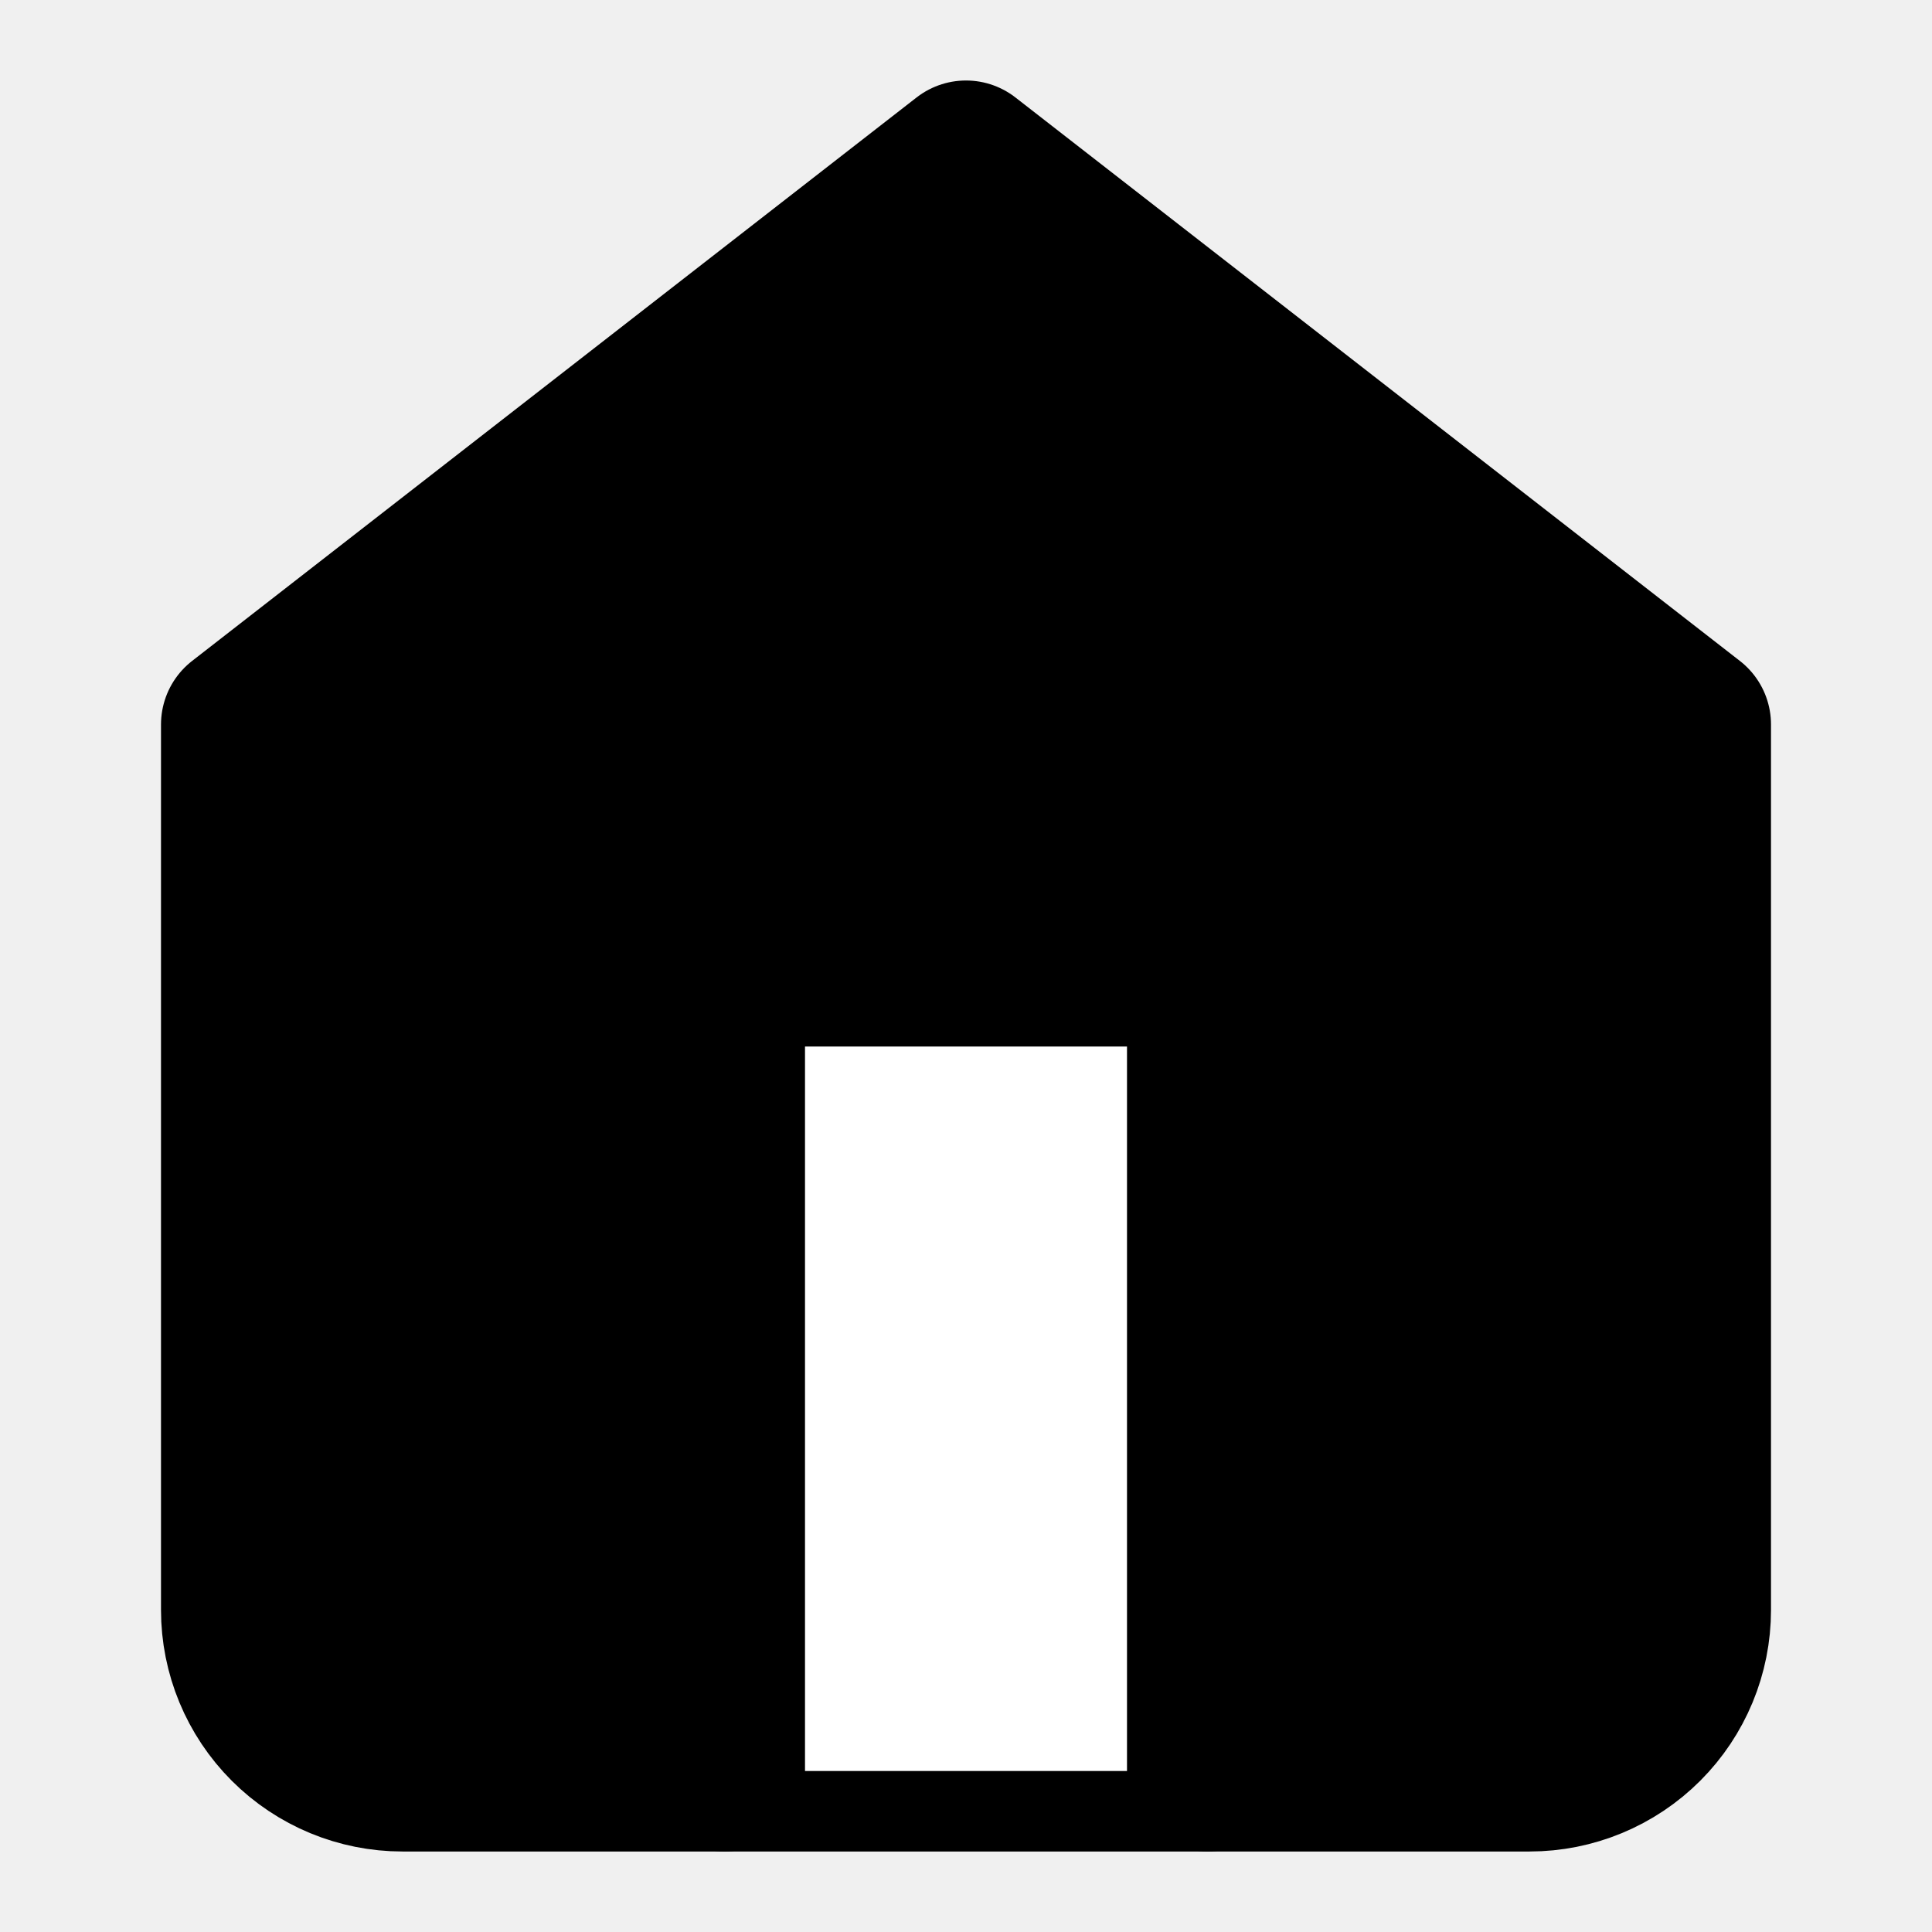
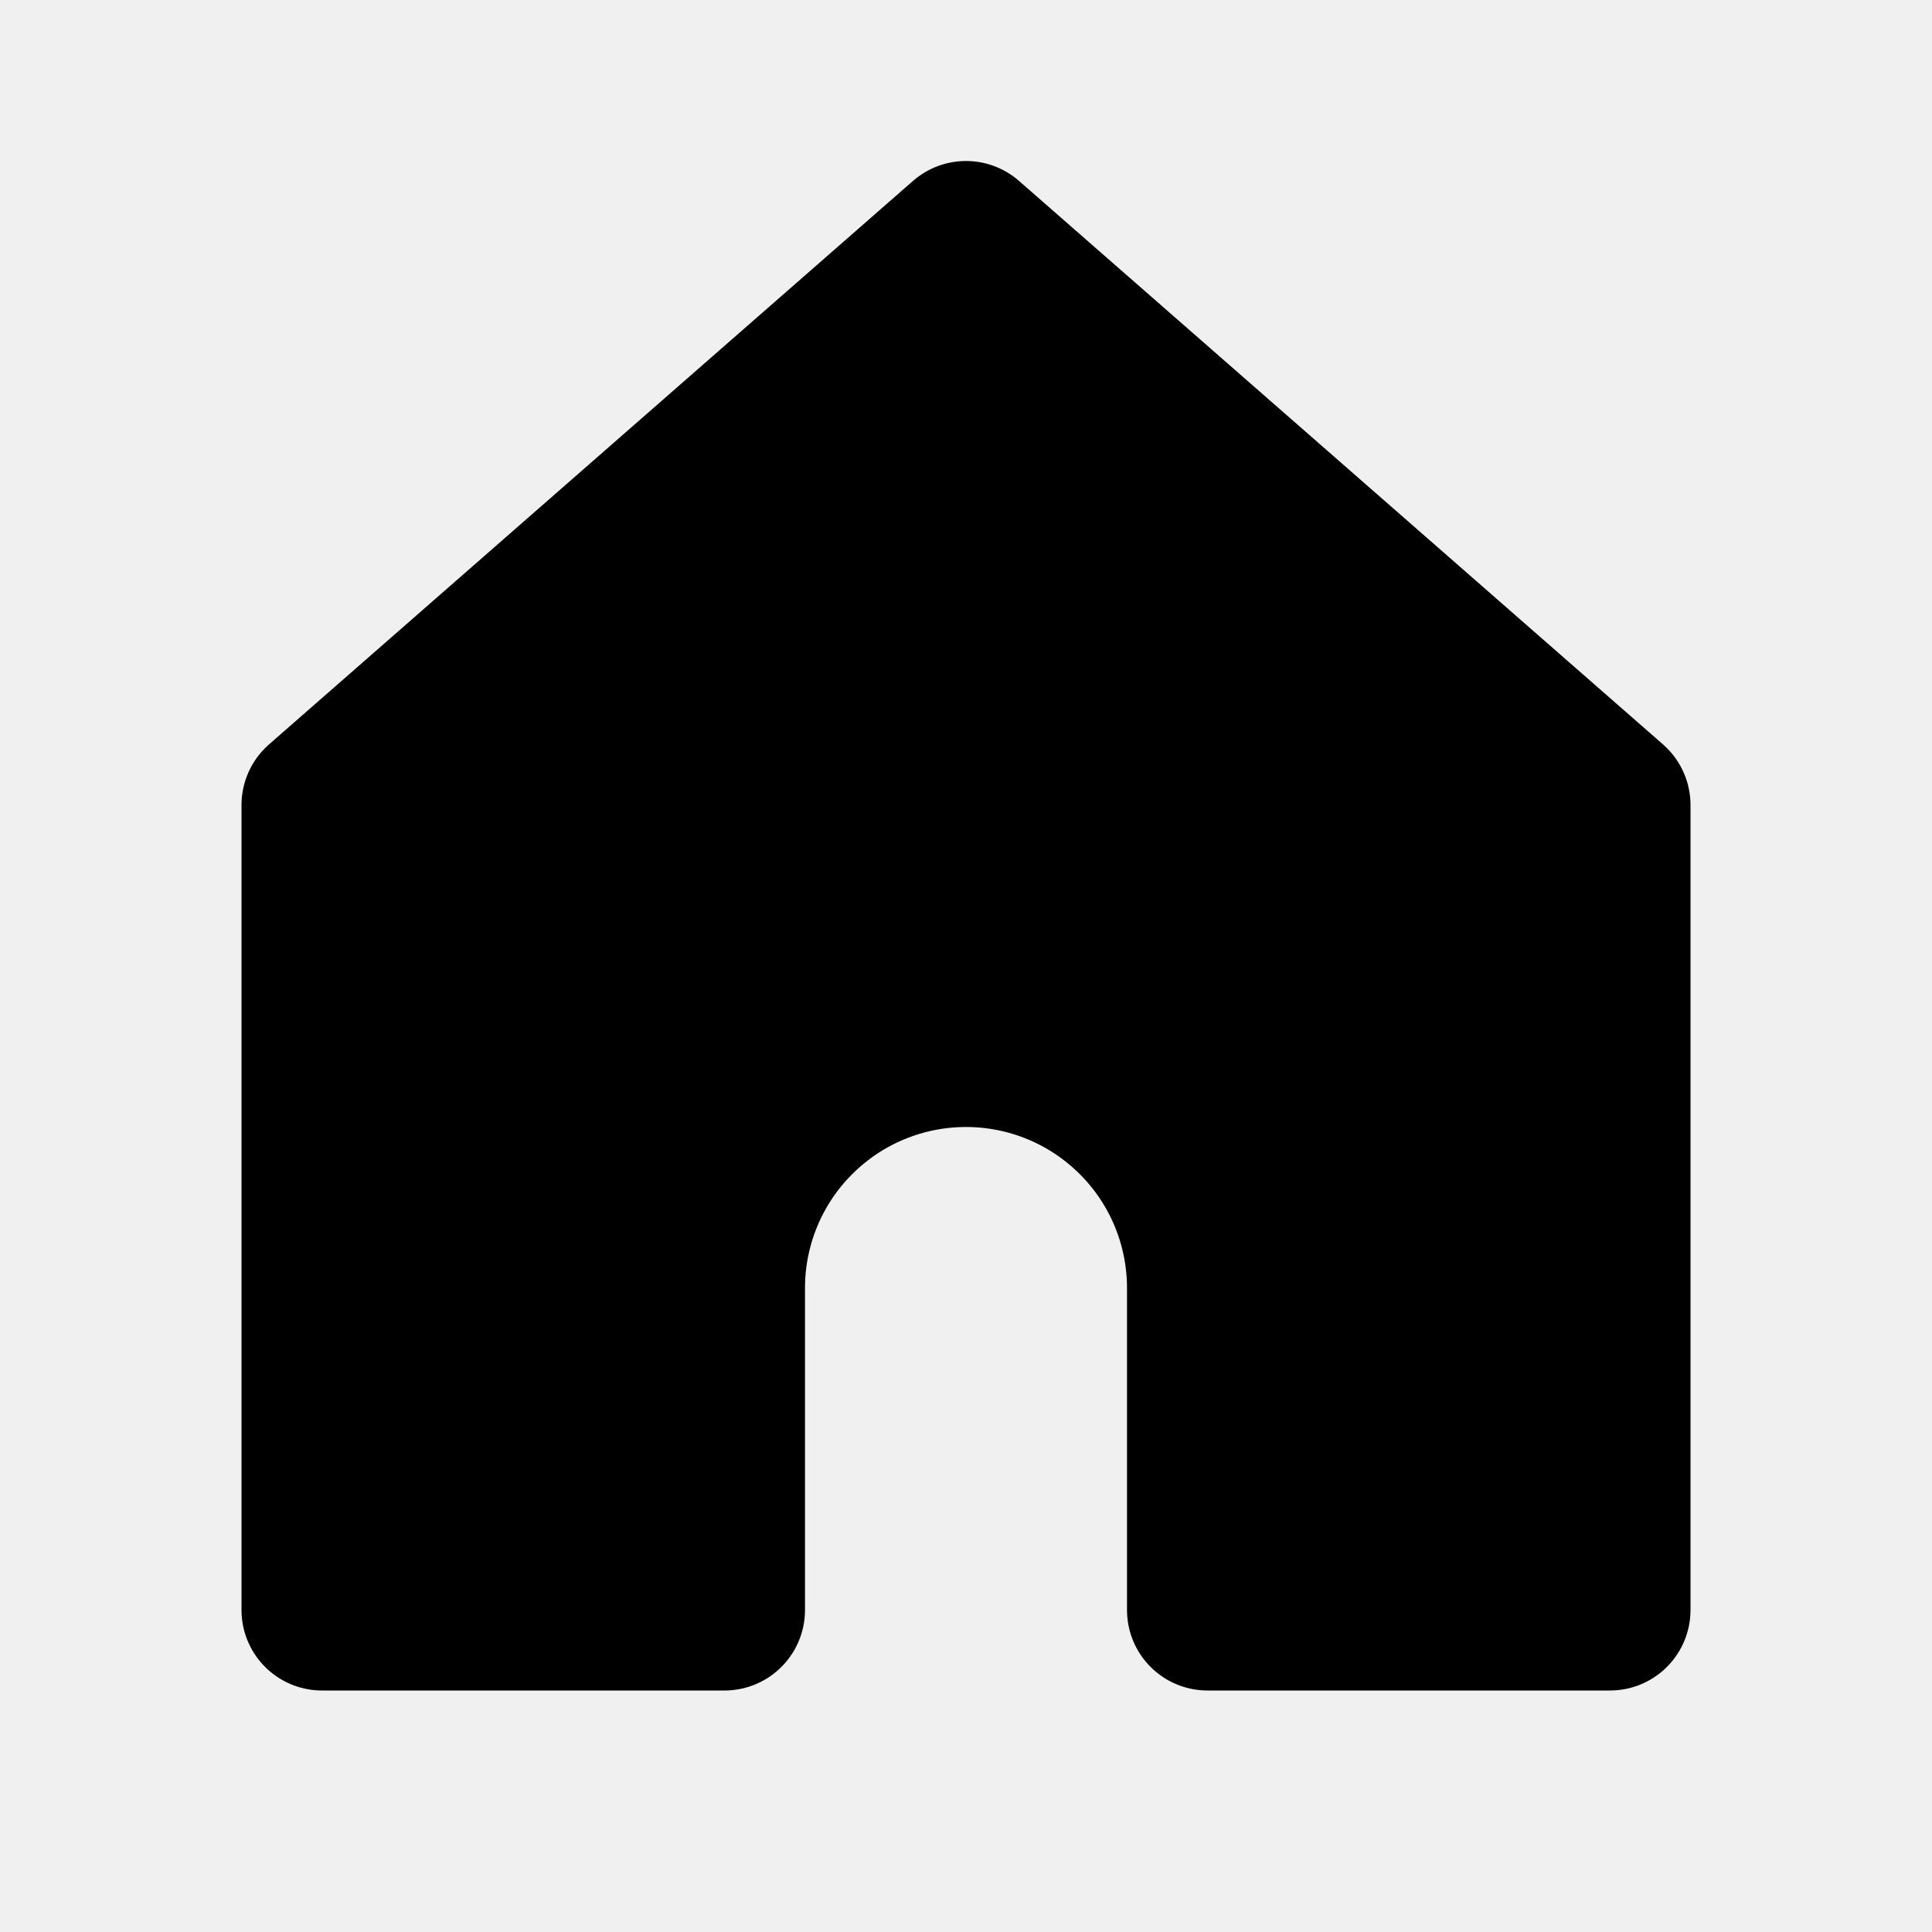
<svg xmlns="http://www.w3.org/2000/svg" width="24" height="24" viewBox="0 0 24 24" fill="black">
-   <path d="M3 9L12 2L21 9V20C21 20.53 20.789 21.039 20.414 21.414C20.039 21.789 19.53 22 19 22H5C4.47 22 3.961 21.789 3.586 21.414C3.211 21.039 3 20.53 3 20V9Z" stroke="black" stroke-width="2" stroke-linecap="round" stroke-linejoin="round" />
-   <path d="M9 22V12H15V22" stroke="black" stroke-width="2" stroke-linecap="round" stroke-linejoin="round" fill="white" />
+   <path d="M4 10L12 3L20 10L20 20H15V16C15 15.204 14.684 14.441 14.121 13.879C13.559 13.316 12.796 13 12 13C11.204 13 10.441 13.316 9.879 13.879C9.316 14.441 9 15.204 9 16V20H4L4 10Z" stroke="black" stroke-width="2" stroke-linecap="round" stroke-linejoin="round" />
</svg>
